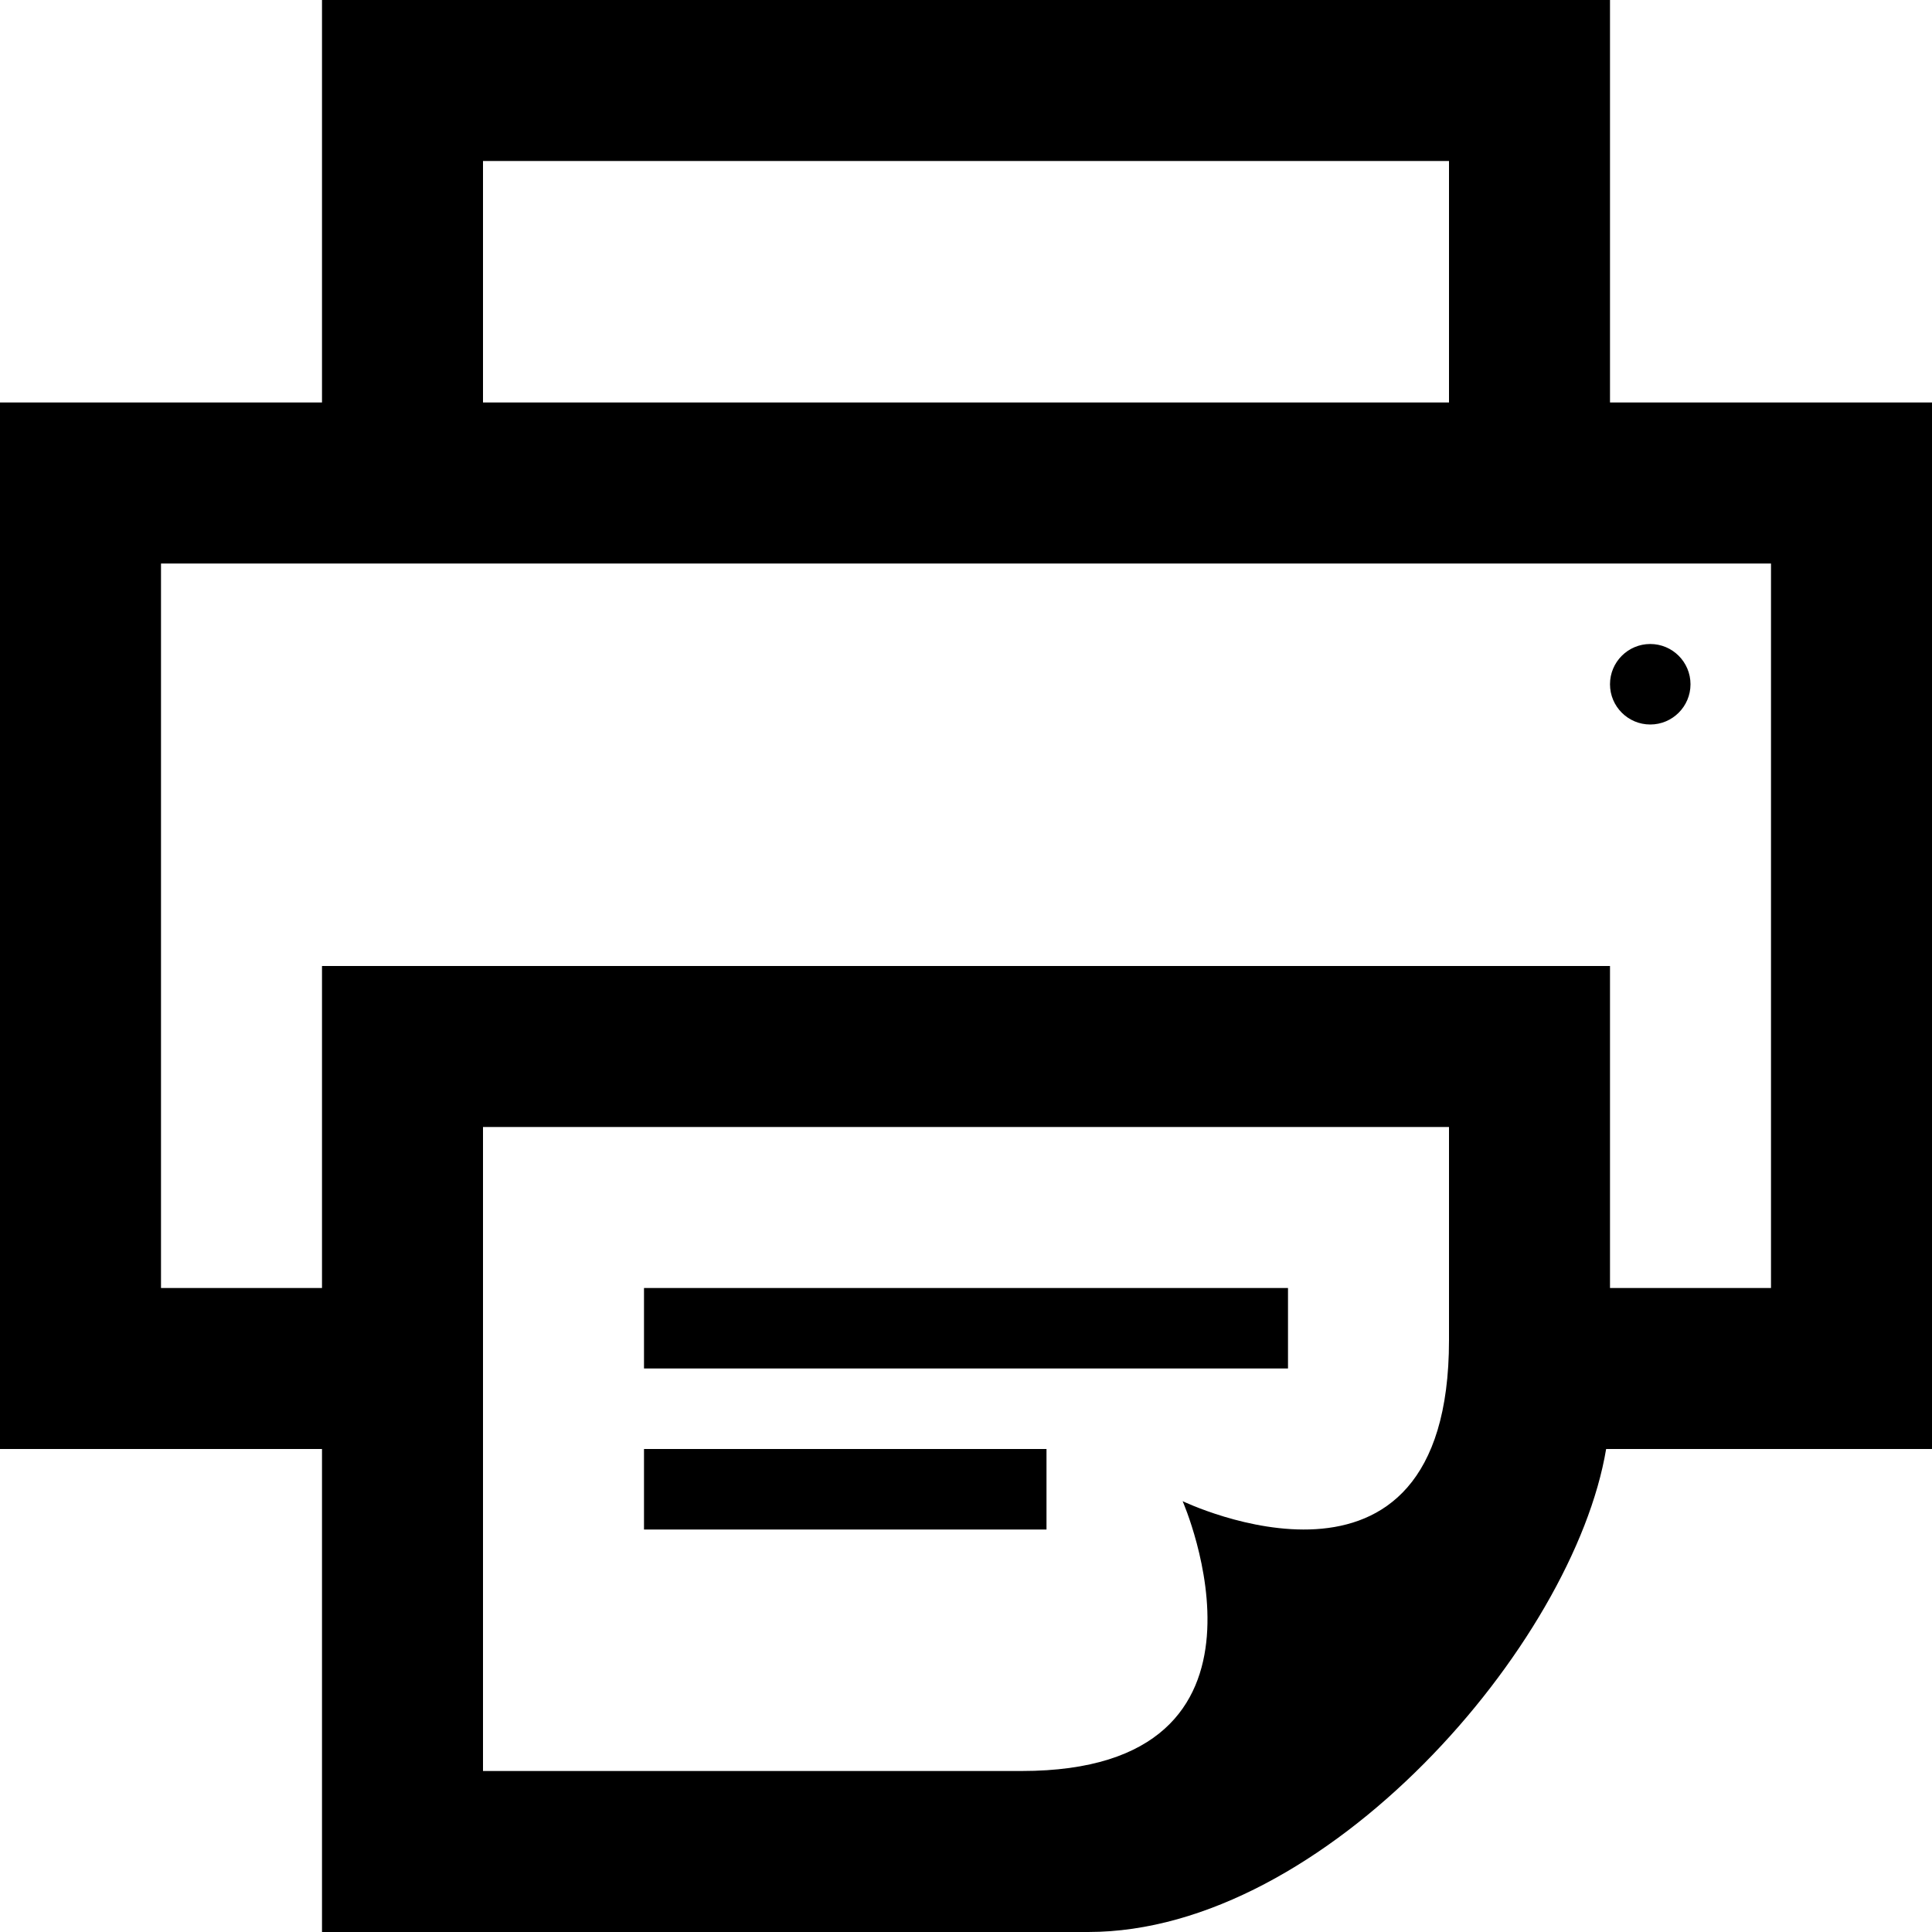
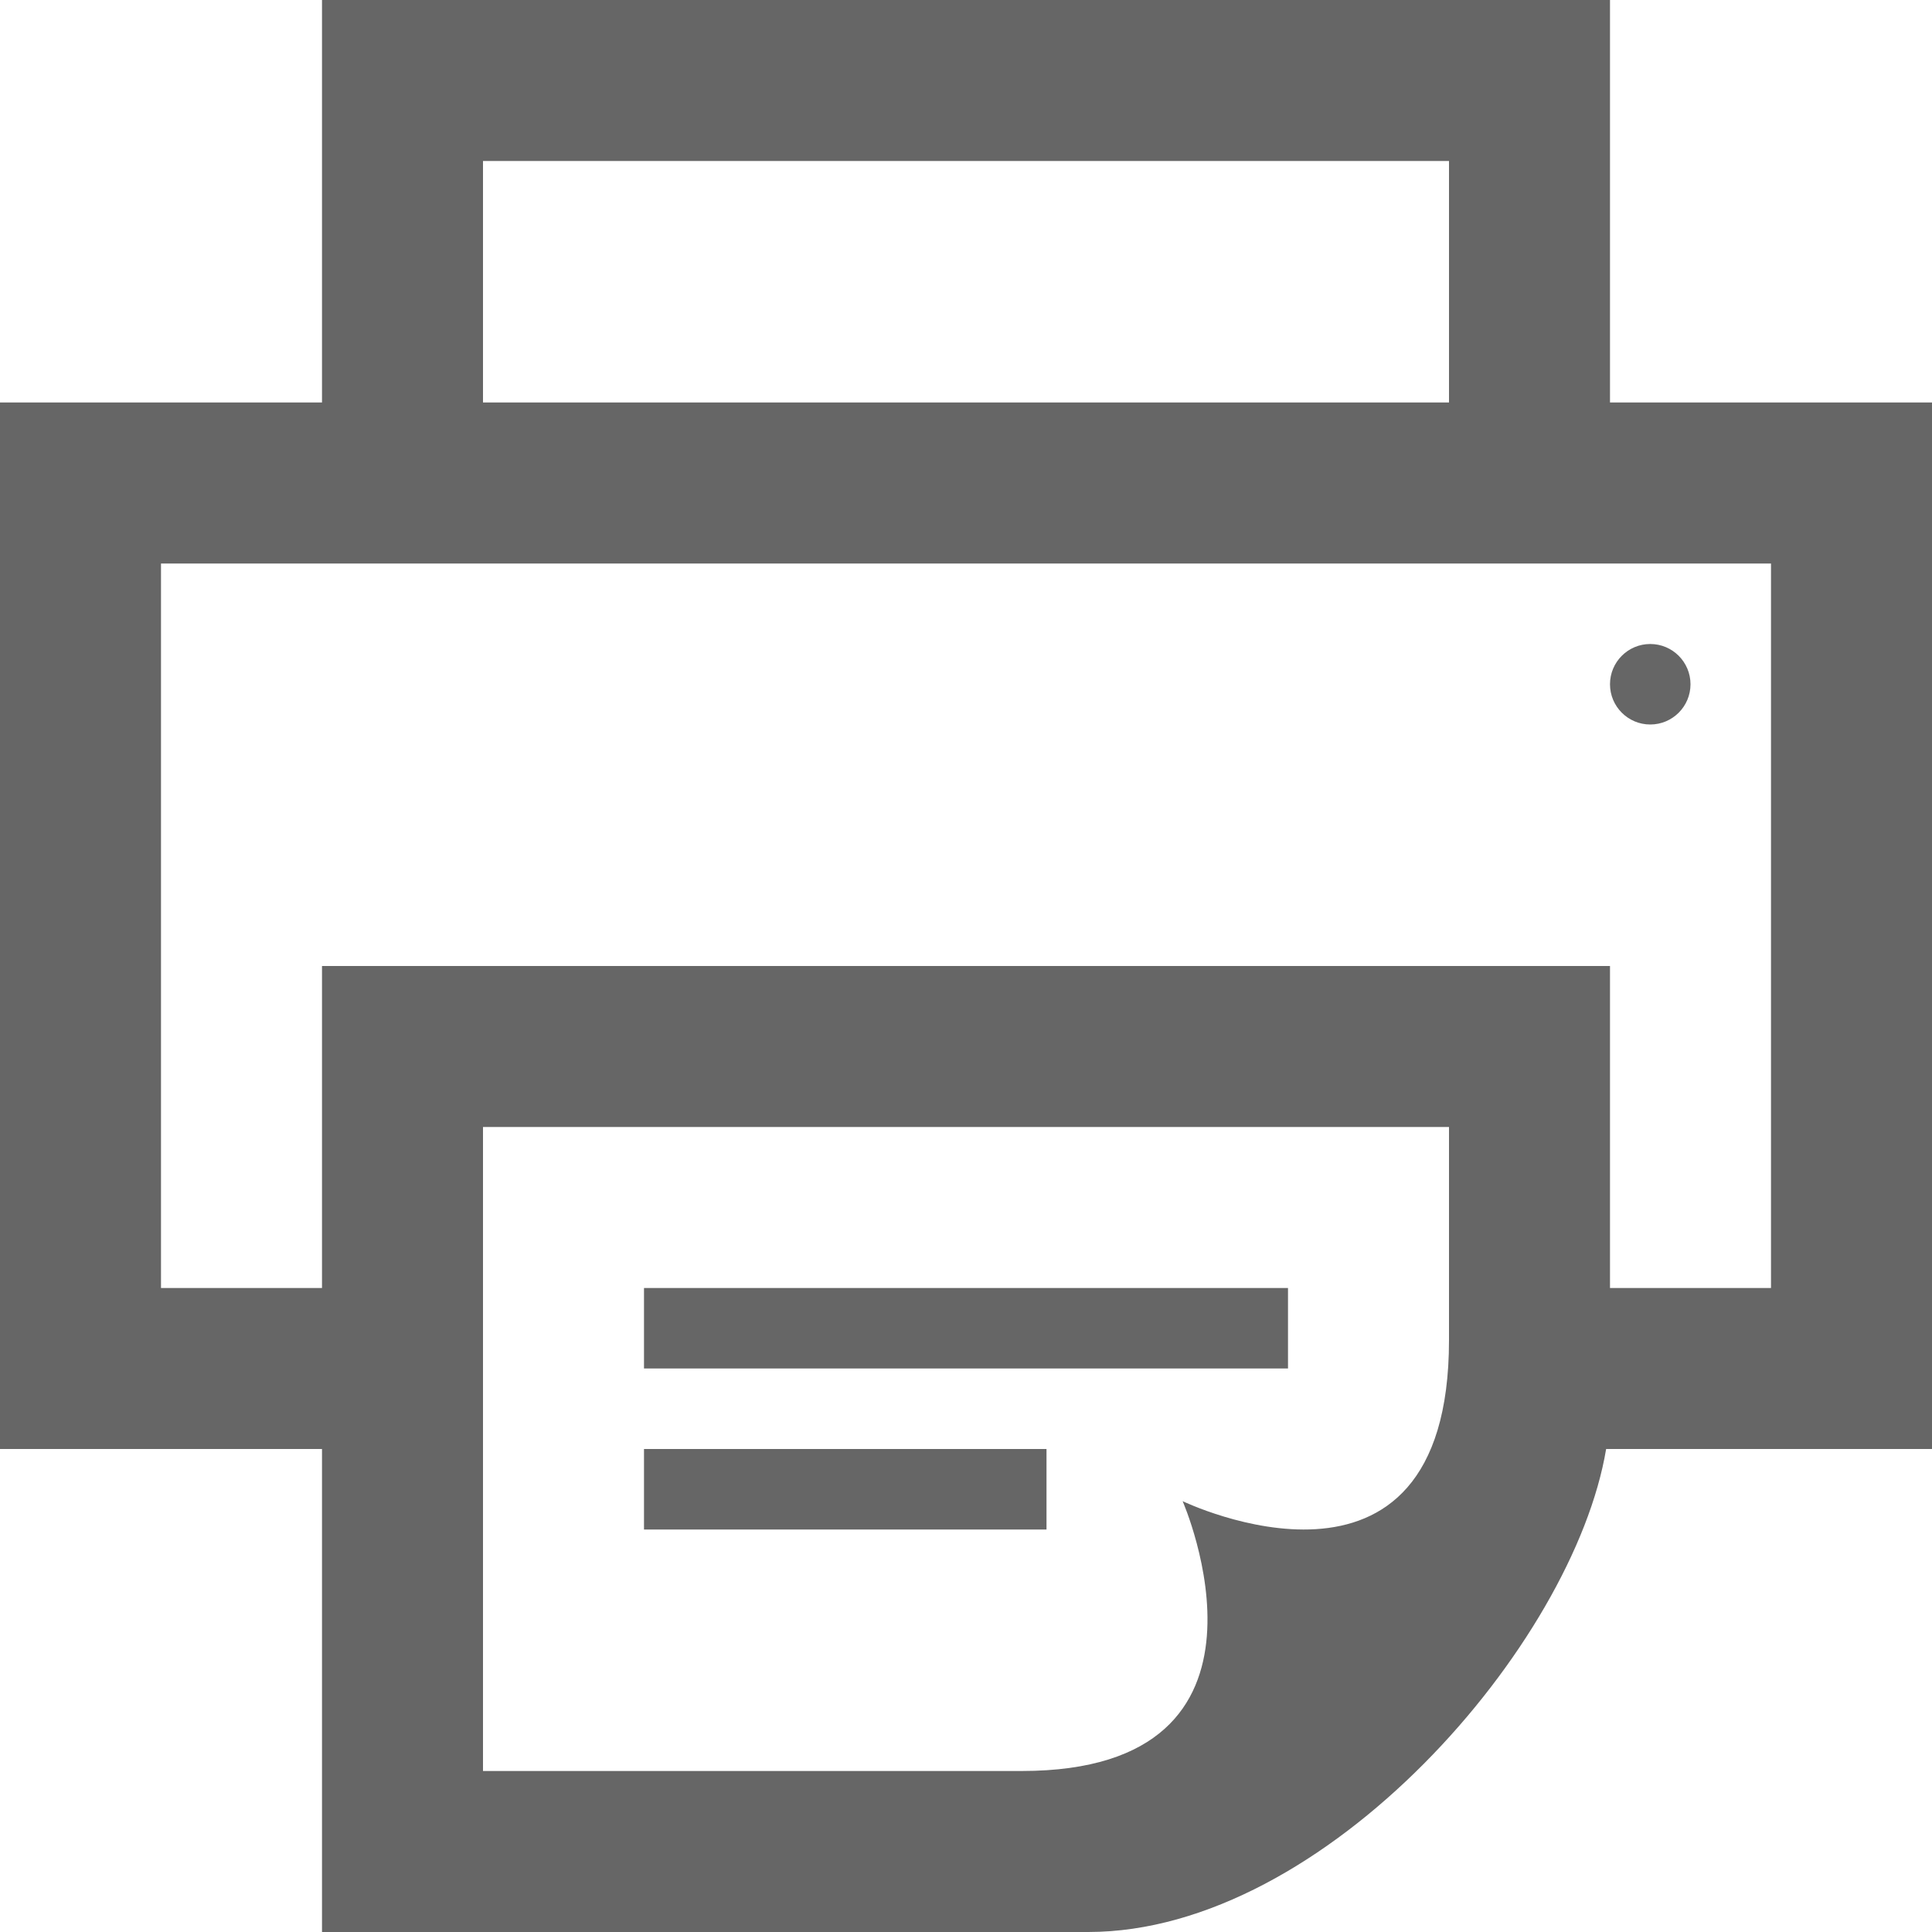
- <svg xmlns="http://www.w3.org/2000/svg" width="24" height="24" viewBox="0 0 24 24">
-   <path d="M16 17h-8v-1h8v1zm8-12v13h-4.048c-.404 2.423-3.486 6-6.434 6h-9.518v-6h-4v-13h4v-5h16v5h4zm-18 0h12v-3h-12v3zm12 9h-12v8h6.691c3.469 0 2-3.352 2-3.352s3.309 1.594 3.309-2v-2.648zm4-7h-20v9h2v-4h16v4h2v-9zm-9 11h-5v1h5v-1zm7.5-10c-.276 0-.5.224-.5.5s.224.5.5.5.5-.224.5-.5-.224-.5-.5-.5z" />
+ <svg xmlns="http://www.w3.org/2000/svg" width="24" height="24">
+   <g>
+     <rect fill="none" id="canvas_background" height="402" width="582" y="-1" x="-1" />
+   </g>
+   <g>
+     <path fill="#666666" stroke="null" id="svg_1" d="m16,17l-8,0l0,-1l8,0l0,1zm8,-12l0,13l-4.048,0c-0.404,2.423 -3.486,6 -6.434,6l-9.518,0l0,-6l-4,0l0,-13l4,0l0,-5l16,0l0,5l4,0zm-18,0l12,0l0,-3l-12,0l0,3zm12,9l-12,0l0,8l6.691,0c3.469,0 2,-3.352 2,-3.352s3.309,1.594 3.309,-2l0,-2.648zm4,-7l-20,0l0,9l2,0l0,-4l16,0l0,4l2,0l0,-9zm-9,11l-5,0l0,1l5,0l0,-1zm7.5,-10c-0.276,0 -0.5,0.224 -0.5,0.5s0.224,0.5 0.5,0.5s0.5,-0.224 0.5,-0.5s-0.224,-0.5 -0.5,-0.5z" />
+   </g>
</svg>
